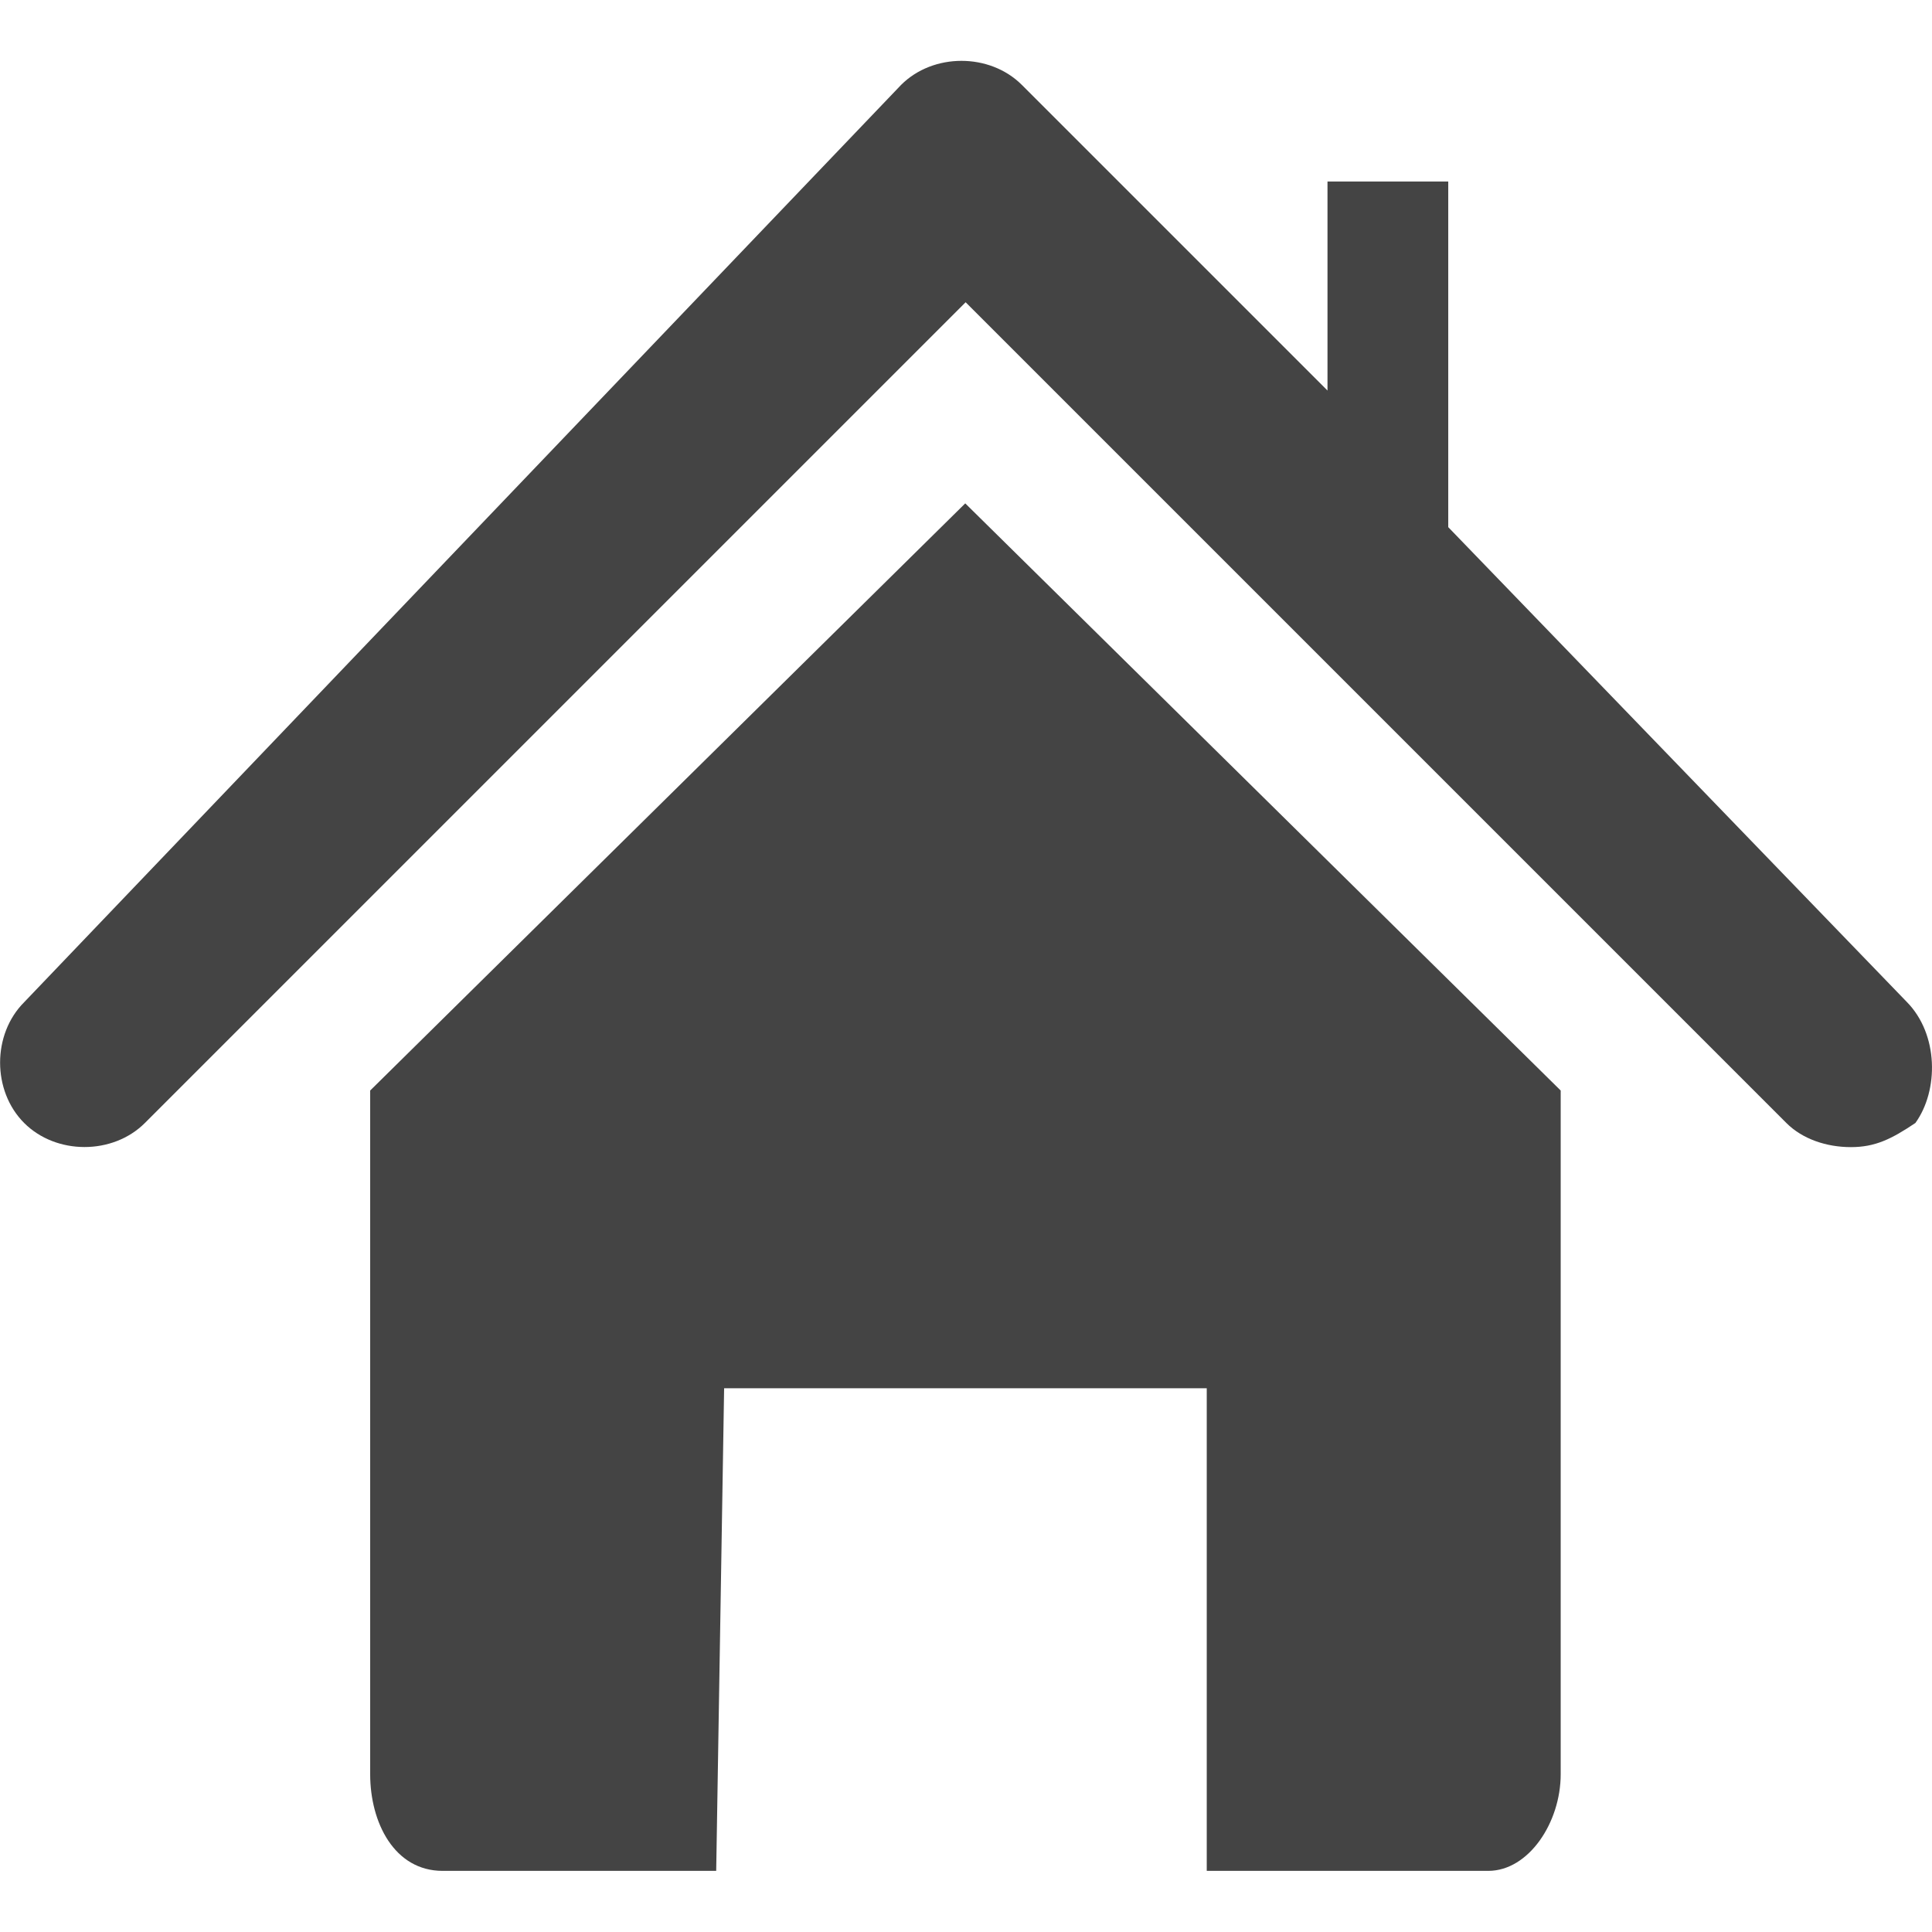
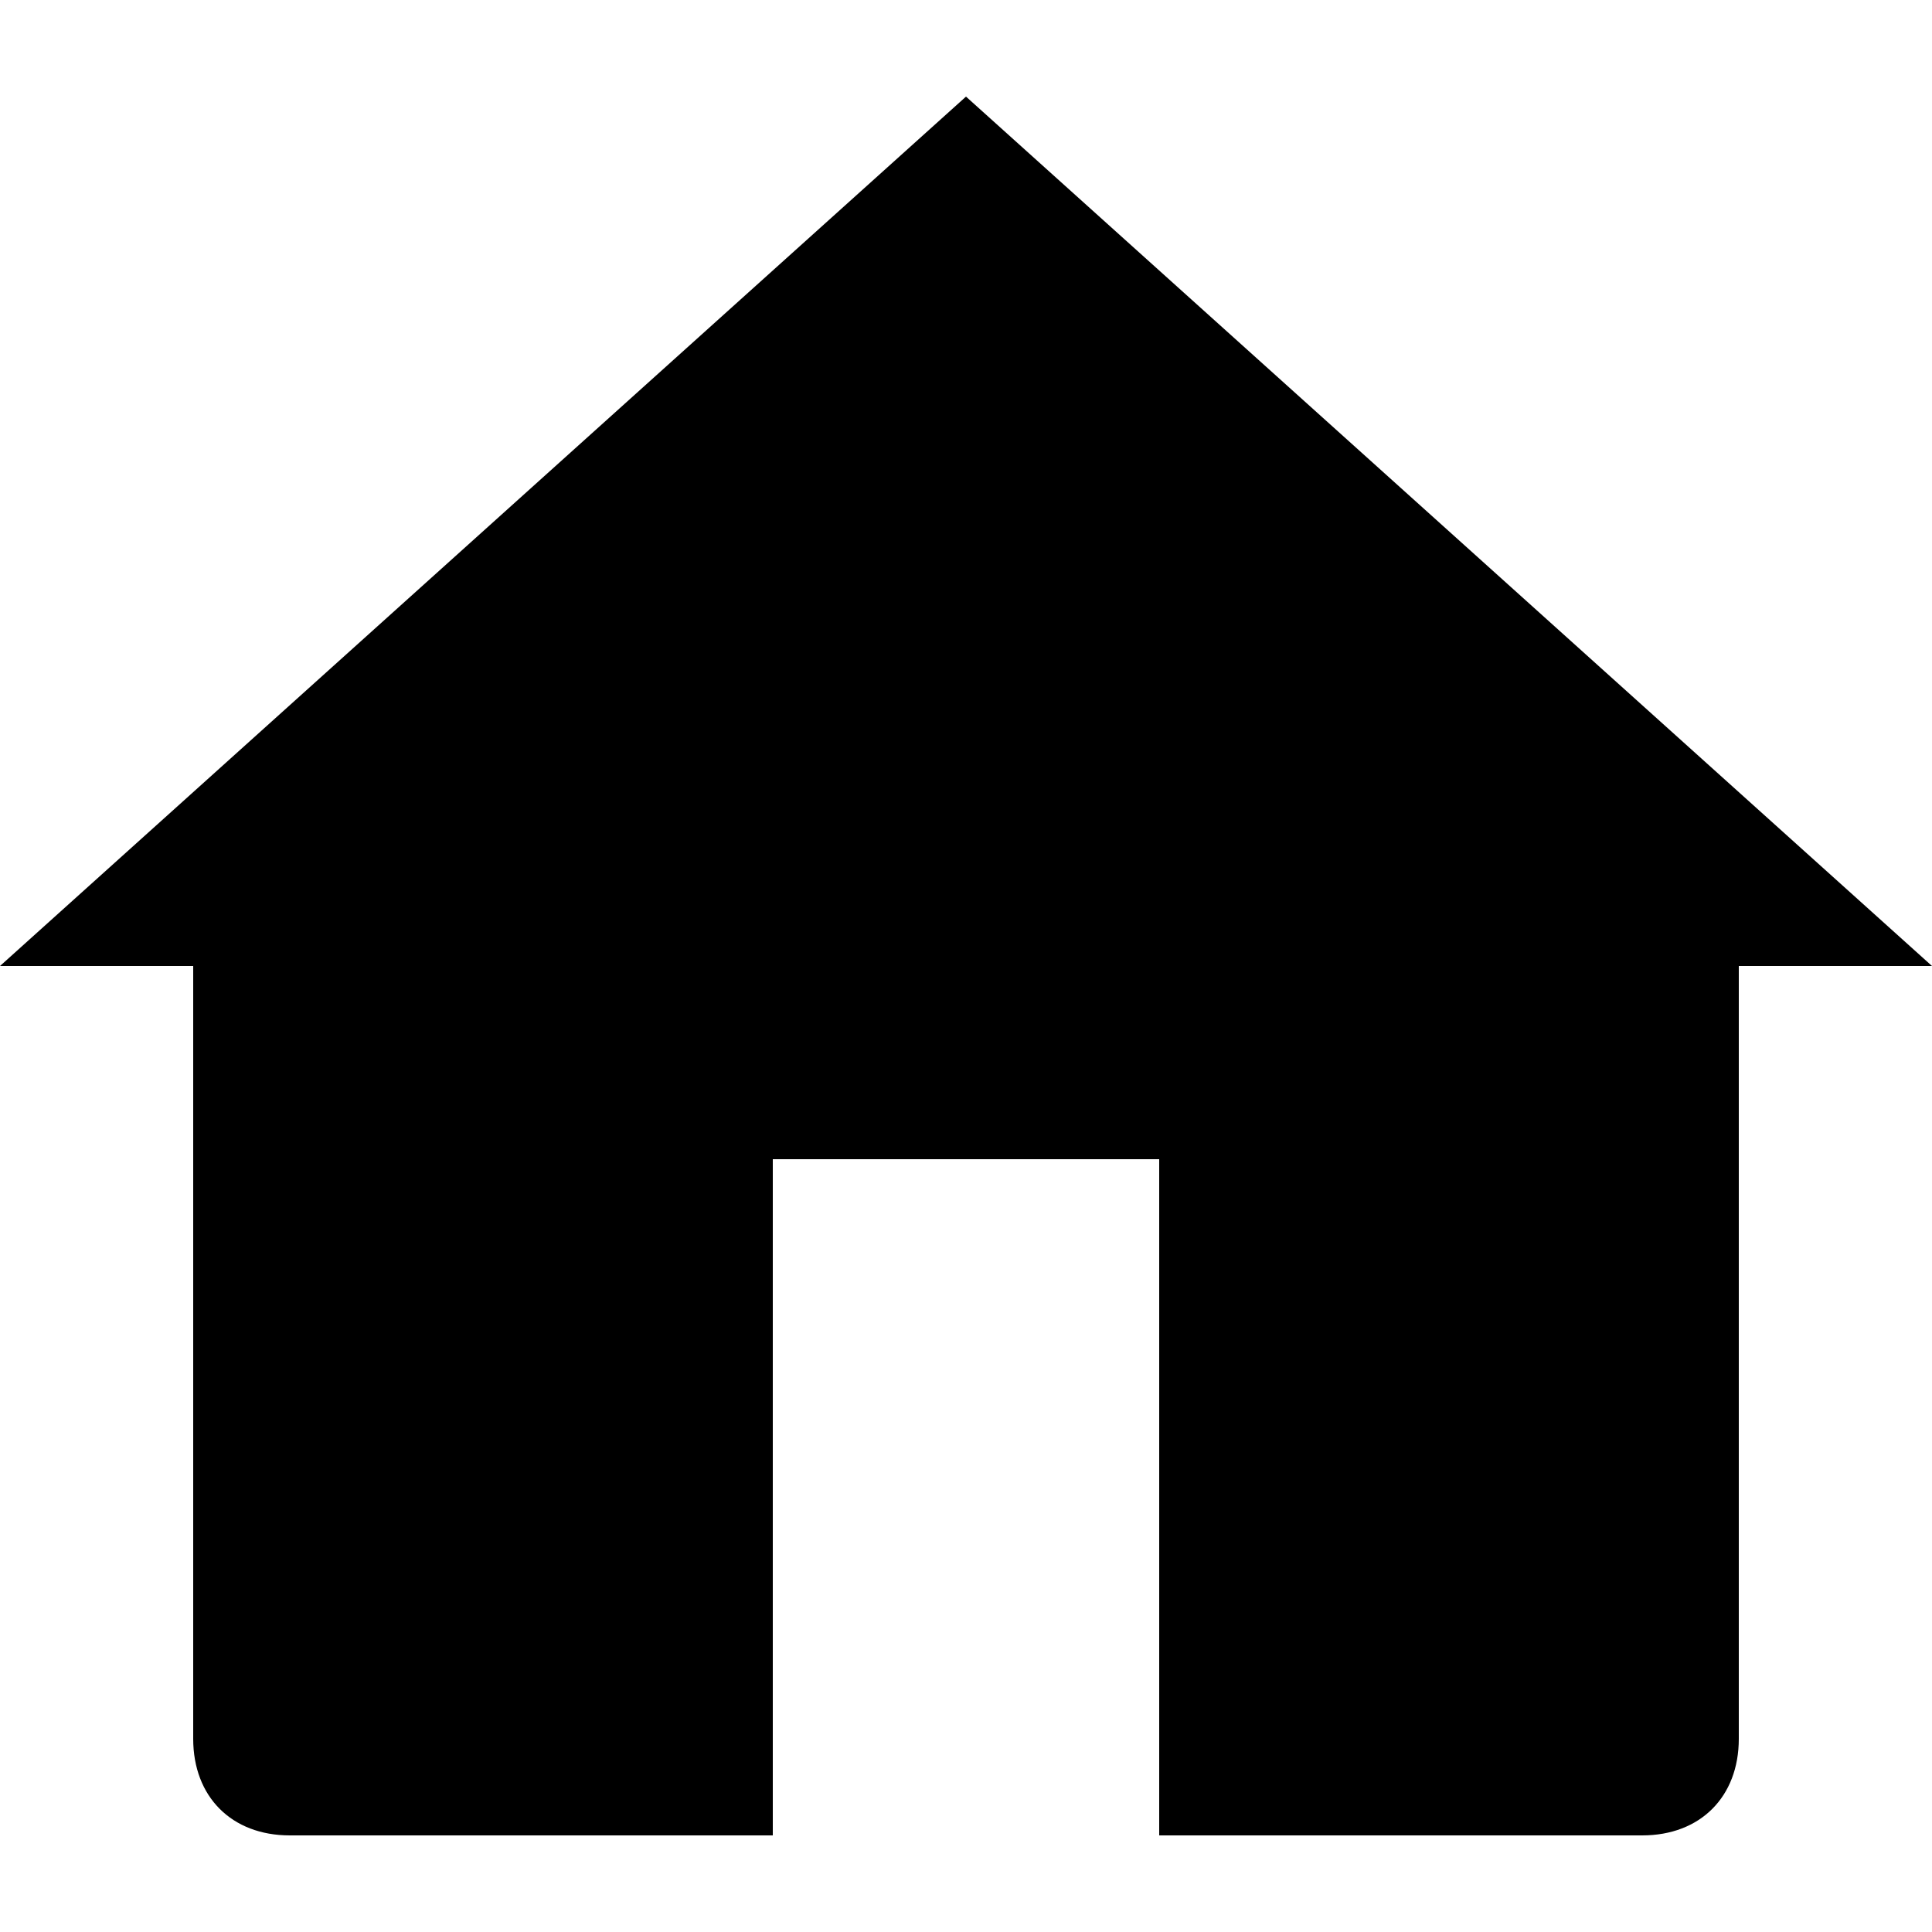
- <svg xmlns="http://www.w3.org/2000/svg" version="1.1" id="Vrstva_1" x="0px" y="0px" viewBox="-711 25 512 512" style="enable-background:new -711 25 512 512;" xml:space="preserve">
-   <style type="text/css">
- 	.st0{fill:#444444;}
- </style>
-   <g>
-     <g transform="translate(1, 1)">
-       <path class="st0" d="M-206.7,289.5l-121.5-125.8V72.1h-32v55.4l-81-81c-8.5-8.5-23.5-8.5-32,0l-232.4,243.1    c-8.5,8.5-8.5,23.5,0,32c8.5,8.5,23.5,8.5,32,0l217.5-217.5l217.5,217.5c4.3,4.3,10.7,6.4,17.1,6.4c6.4,0,10.7-2.1,17.1-6.4    C-198.2,313-198.2,298.1-206.7,289.5L-206.7,289.5z" />
-       <path class="st0" d="M-613.9,313v181.2c0,12.8,6.4,25.6,19.2,25.6h72.5l2.1-127.9h127.9v127.9h74.6c10.7,0,19.2-12.8,19.2-25.6    V313l-157.8-155.6L-613.9,313L-613.9,313z" />
+ <svg xmlns="http://www.w3.org/2000/svg" width="512" height="512" viewBox="0 0 512 512" version="1.1" id="svg8">
+   <defs id="defs12" />
+   <g id="g6" style="fill:#000000" transform="matrix(32,0,0,32,0,25.6)">
+     <g id="g4" style="fill:#000000">
+       <path d="M 14.4,13.6 V 7.2 H 16 L 8,0 0,7.2 h 1.6 v 6.4 c 0,0.481 0.319,0.8 0.8,0.8 h 4 V 8.8 h 3.2 v 5.6 h 4 c 0.481,0 0.8,-0.319 0.8,-0.8 z" id="path2" style="fill:#000000" />
    </g>
  </g>
</svg>
